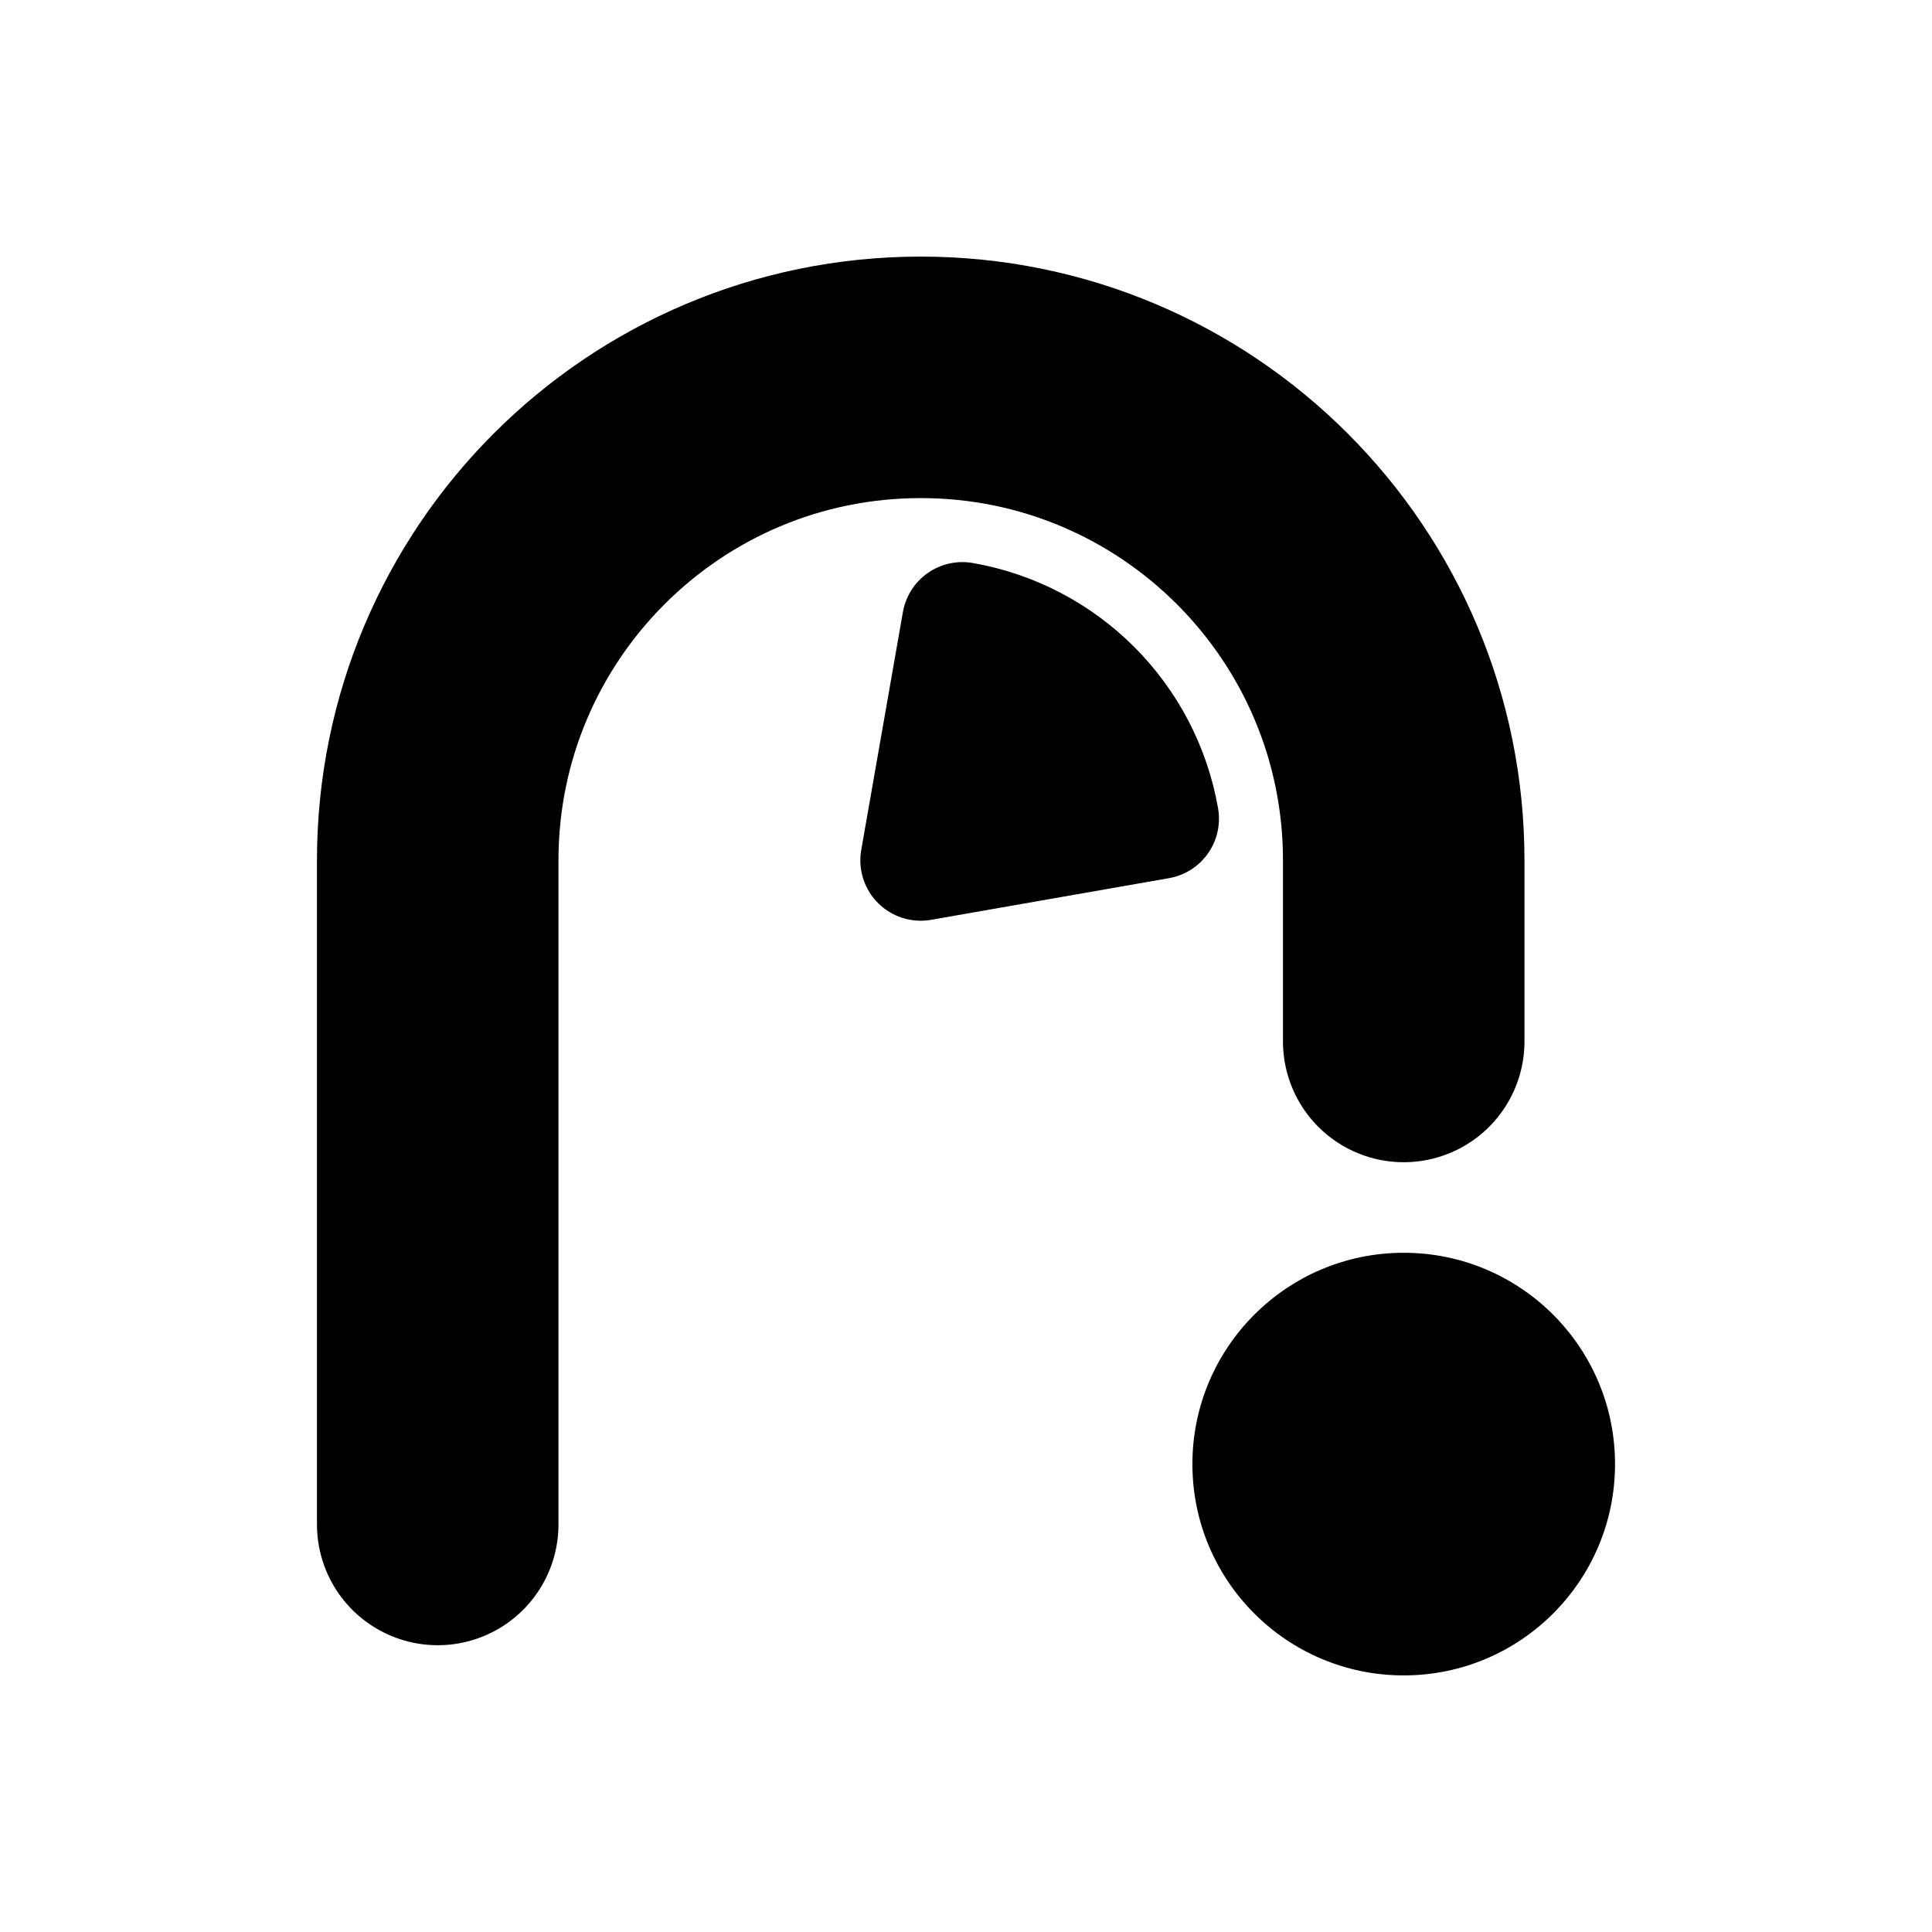
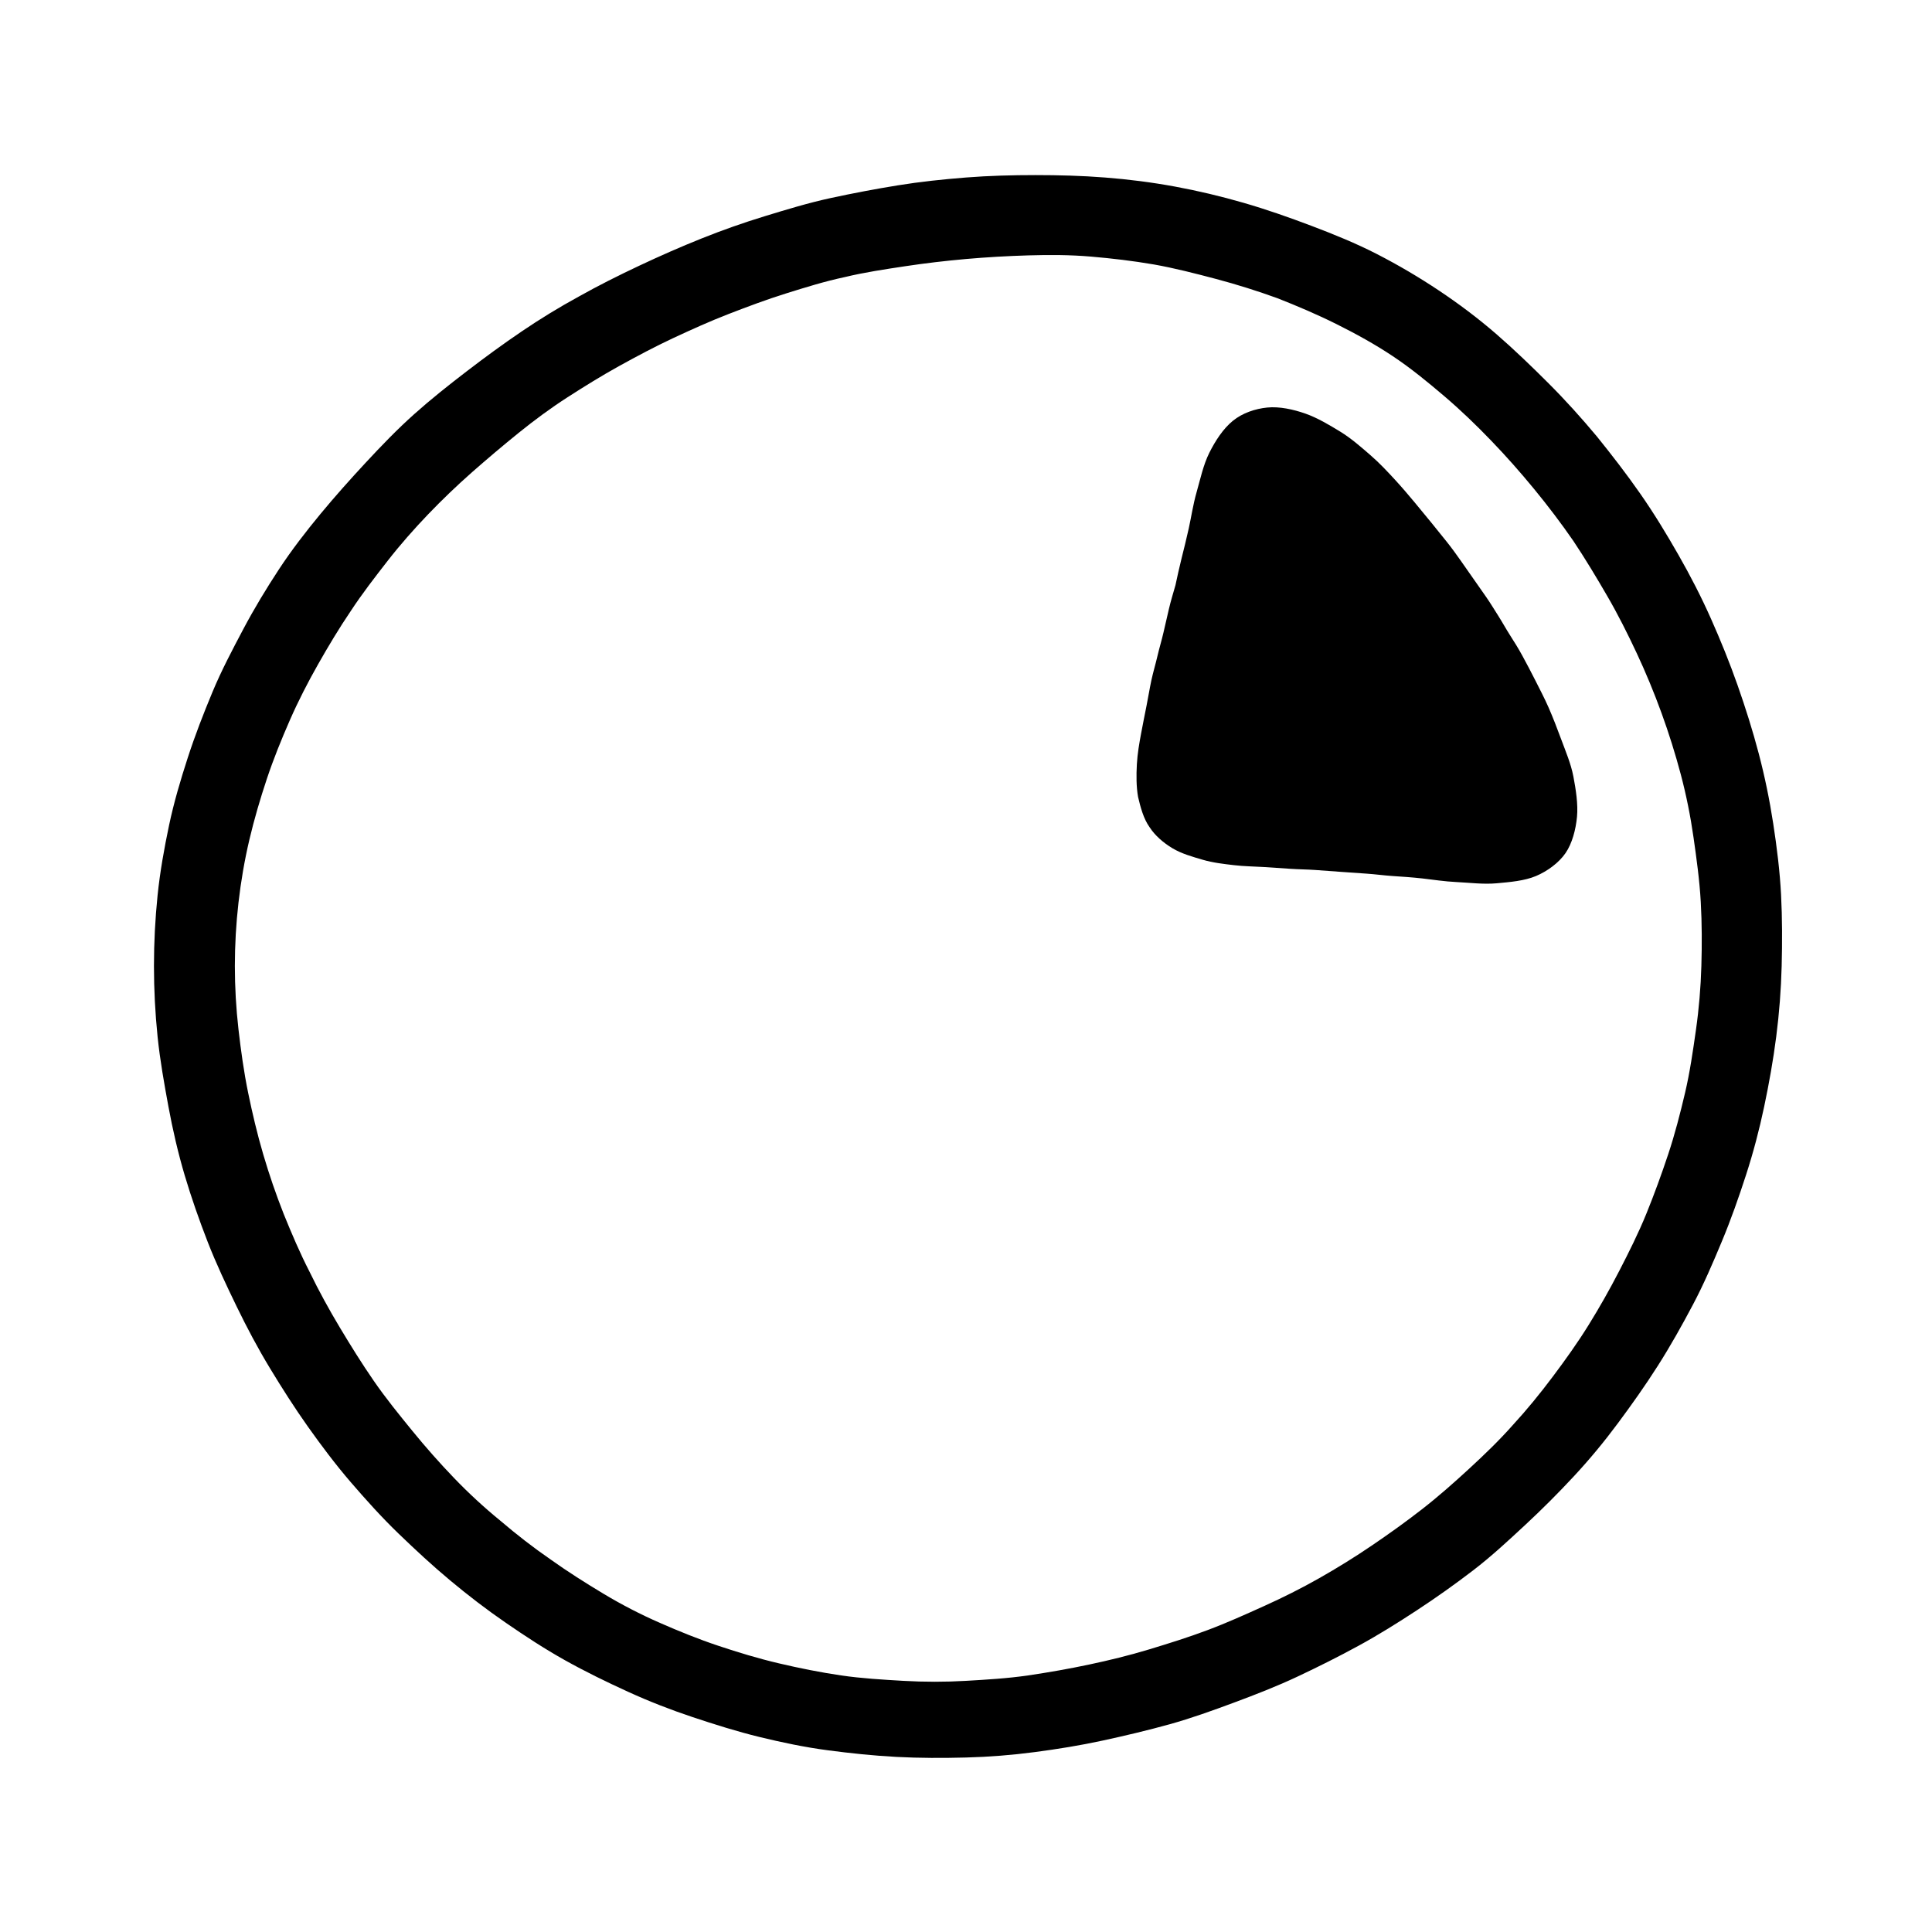
<svg xmlns="http://www.w3.org/2000/svg" viewBox="0 0 32 32" width="32" height="32" role="img" aria-label="Piece · Nomadigit">
-   <path d="M7.25 25.25V14.25a8 8 0 0 1 16 0v3" fill="none" stroke="currentColor" stroke-width="4" stroke-linecap="round" />
-   <circle cx="23.25" cy="24.25" r="3.5" fill="currentColor" />
-   <path d="M15.25 14.25L15.94 10.31A4 4 0 0 1 19.19 13.56Z" fill="currentColor" stroke="currentColor" stroke-width="2" stroke-linejoin="round" />
+   <path d="M29.51 16.0C29.5 16.39 29.47 16.78 29.42 17.17C29.37 17.56 29.3 17.95 29.22 18.33C29.14 18.71 29.04 19.09 28.92 19.46C28.8 19.83 28.67 20.2 28.52 20.56C28.37 20.92 28.22 21.27 28.04 21.61C27.86 21.95 27.67 22.29 27.46 22.62C27.25 22.95 27.03 23.26 26.8 23.57C26.57 23.88 26.33 24.17 26.07 24.45C25.81 24.73 25.54 25.0 25.26 25.26C24.98 25.52 24.7 25.78 24.4 26.01C24.1 26.24 23.79 26.46 23.47 26.67C23.15 26.88 22.83 27.08 22.5 27.26C22.17 27.44 21.83 27.61 21.49 27.77C21.15 27.93 20.79 28.07 20.44 28.2C20.09 28.33 19.73 28.46 19.37 28.56C19.01 28.66 18.63 28.75 18.26 28.83C17.89 28.91 17.52 28.97 17.14 29.02C16.76 29.07 16.38 29.1 16.0 29.11C15.62 29.12 15.23 29.12 14.85 29.1C14.47 29.08 14.09 29.04 13.71 28.99C13.33 28.94 12.95 28.86 12.58 28.77C12.21 28.68 11.83 28.56 11.47 28.44C11.11 28.32 10.75 28.18 10.4 28.02C10.05 27.86 9.7 27.69 9.36 27.5C9.02 27.31 8.7 27.1 8.38 26.88C8.06 26.66 7.76 26.43 7.46 26.18C7.16 25.93 6.88 25.67 6.6 25.4C6.32 25.13 6.06 24.84 5.81 24.55C5.56 24.26 5.32 23.94 5.1 23.63C4.88 23.32 4.67 22.99 4.47 22.66C4.27 22.33 4.09 21.99 3.92 21.64C3.75 21.29 3.58 20.93 3.44 20.57C3.3 20.21 3.17 19.84 3.06 19.47C2.95 19.1 2.86 18.71 2.79 18.33C2.72 17.95 2.65 17.56 2.61 17.17C2.57 16.78 2.55 16.39 2.55 16.0C2.55 15.61 2.57 15.22 2.61 14.83C2.65 14.44 2.72 14.05 2.8 13.67C2.88 13.29 2.99 12.92 3.11 12.55C3.23 12.18 3.37 11.82 3.52 11.46C3.67 11.1 3.85 10.76 4.03 10.42C4.21 10.08 4.41 9.75 4.62 9.43C4.83 9.11 5.07 8.8 5.31 8.51C5.55 8.22 5.8 7.94 6.06 7.66C6.32 7.38 6.58 7.11 6.86 6.86C7.14 6.61 7.43 6.38 7.73 6.15C8.03 5.92 8.33 5.7 8.64 5.49C8.95 5.28 9.26 5.09 9.59 4.91C9.91 4.73 10.25 4.56 10.59 4.4C10.93 4.24 11.27 4.09 11.62 3.95C11.97 3.81 12.31 3.69 12.67 3.58C13.03 3.47 13.39 3.36 13.76 3.28C14.13 3.2 14.5 3.13 14.87 3.07C15.24 3.01 15.62 2.97 16.0 2.94C16.38 2.91 16.77 2.9 17.15 2.9C17.53 2.9 17.92 2.91 18.3 2.94C18.69 2.97 19.08 3.02 19.46 3.09C19.84 3.16 20.22 3.25 20.6 3.36C20.98 3.47 21.35 3.6 21.72 3.74C22.09 3.88 22.46 4.03 22.81 4.21C23.16 4.39 23.5 4.59 23.83 4.81C24.16 5.03 24.48 5.27 24.78 5.53C25.08 5.79 25.37 6.07 25.65 6.35C25.93 6.63 26.2 6.93 26.45 7.23C26.7 7.54 26.94 7.85 27.17 8.18C27.4 8.51 27.6 8.84 27.8 9.19C28.0 9.54 28.18 9.89 28.34 10.25C28.5 10.61 28.65 10.98 28.78 11.35C28.91 11.72 29.03 12.1 29.13 12.48C29.23 12.86 29.31 13.25 29.37 13.64C29.43 14.03 29.48 14.43 29.5 14.82C29.52 15.21 29.52 15.61 29.51 16.0ZM28.17 14.94C28.15 14.58 28.1 14.22 28.05 13.87C28.0 13.52 27.93 13.17 27.84 12.83C27.75 12.49 27.64 12.14 27.52 11.81C27.4 11.48 27.26 11.14 27.11 10.82C26.96 10.5 26.8 10.18 26.62 9.87C26.44 9.56 26.26 9.26 26.06 8.96C25.86 8.67 25.64 8.38 25.41 8.1C25.18 7.82 24.95 7.56 24.7 7.3C24.45 7.04 24.19 6.79 23.92 6.56C23.65 6.33 23.37 6.1 23.07 5.9C22.77 5.7 22.46 5.53 22.14 5.37C21.82 5.21 21.49 5.07 21.16 4.94C20.83 4.82 20.48 4.71 20.14 4.62C19.8 4.53 19.45 4.44 19.11 4.38C18.76 4.32 18.42 4.28 18.07 4.25C17.72 4.22 17.38 4.22 17.03 4.23C16.69 4.24 16.34 4.26 16.0 4.29C15.66 4.32 15.32 4.36 14.99 4.41C14.66 4.46 14.32 4.51 13.99 4.59C13.66 4.66 13.34 4.76 13.02 4.86C12.7 4.96 12.38 5.08 12.07 5.2C11.76 5.32 11.45 5.46 11.15 5.6C10.85 5.74 10.55 5.9 10.26 6.06C9.97 6.22 9.68 6.4 9.4 6.58C9.12 6.76 8.85 6.96 8.59 7.17C8.33 7.38 8.07 7.6 7.82 7.82C7.57 8.04 7.32 8.28 7.09 8.52C6.86 8.76 6.63 9.02 6.42 9.29C6.21 9.56 6.0 9.83 5.81 10.12C5.62 10.4 5.44 10.7 5.27 11.0C5.1 11.3 4.94 11.61 4.8 11.93C4.66 12.25 4.53 12.57 4.42 12.9C4.31 13.23 4.21 13.57 4.13 13.91C4.05 14.25 3.99 14.6 3.95 14.95C3.91 15.3 3.89 15.65 3.89 16.0C3.89 16.35 3.91 16.7 3.95 17.05C3.99 17.4 4.04 17.76 4.11 18.1C4.18 18.44 4.26 18.78 4.36 19.12C4.46 19.46 4.57 19.78 4.7 20.11C4.83 20.43 4.97 20.76 5.13 21.07C5.28 21.38 5.45 21.69 5.63 21.99C5.81 22.29 5.99 22.58 6.19 22.87C6.39 23.16 6.61 23.43 6.83 23.7C7.05 23.97 7.28 24.23 7.52 24.48C7.76 24.73 8.02 24.97 8.29 25.19C8.56 25.42 8.83 25.63 9.12 25.83C9.4 26.03 9.7 26.22 10.0 26.4C10.3 26.58 10.61 26.74 10.93 26.88C11.25 27.02 11.57 27.15 11.9 27.26C12.23 27.37 12.56 27.47 12.9 27.55C13.24 27.63 13.59 27.7 13.93 27.75C14.27 27.8 14.62 27.82 14.96 27.84C15.31 27.86 15.66 27.86 16.0 27.84C16.34 27.82 16.69 27.8 17.03 27.75C17.37 27.7 17.71 27.64 18.04 27.57C18.37 27.5 18.7 27.42 19.03 27.32C19.36 27.22 19.68 27.12 20.0 27.0C20.32 26.88 20.63 26.74 20.94 26.6C21.25 26.46 21.55 26.31 21.85 26.14C22.15 25.97 22.44 25.79 22.72 25.6C23.0 25.41 23.28 25.21 23.55 25.0C23.82 24.79 24.08 24.56 24.33 24.33C24.58 24.1 24.83 23.86 25.06 23.6C25.29 23.35 25.51 23.08 25.72 22.8C25.93 22.52 26.13 22.24 26.31 21.95C26.49 21.66 26.66 21.36 26.82 21.05C26.98 20.74 27.14 20.42 27.27 20.1C27.4 19.78 27.52 19.45 27.63 19.12C27.74 18.79 27.83 18.44 27.91 18.1C27.99 17.76 28.04 17.41 28.09 17.06C28.14 16.71 28.17 16.35 28.18 16.0C28.19 15.65 28.19 15.3 28.17 14.94Z" fill="currentColor" fill-rule="evenodd" />
+   <path d="M25.43 11.27C25.5 11.41 25.58 11.56 25.65 11.72C25.72 11.88 25.79 12.06 25.86 12.25C25.93 12.44 26.02 12.65 26.06 12.86C26.1 13.07 26.14 13.32 26.12 13.53C26.1 13.74 26.04 13.97 25.93 14.13C25.82 14.29 25.63 14.43 25.44 14.51C25.25 14.59 25.01 14.61 24.79 14.63C24.57 14.65 24.34 14.62 24.13 14.61C23.92 14.6 23.74 14.57 23.56 14.55C23.38 14.53 23.22 14.52 23.07 14.51C22.92 14.5 22.78 14.48 22.63 14.47C22.48 14.46 22.34 14.45 22.2 14.44C22.06 14.43 21.93 14.42 21.79 14.41C21.65 14.4 21.52 14.4 21.37 14.39C21.22 14.38 21.08 14.37 20.92 14.36C20.76 14.35 20.61 14.35 20.44 14.33C20.27 14.31 20.09 14.29 19.92 14.24C19.75 14.19 19.57 14.14 19.42 14.05C19.27 13.96 19.13 13.84 19.04 13.7C18.94 13.56 18.89 13.37 18.85 13.2C18.82 13.03 18.82 12.84 18.83 12.66C18.84 12.48 18.87 12.31 18.9 12.15C18.93 11.99 18.96 11.84 18.99 11.69C19.02 11.54 19.04 11.41 19.07 11.27C19.1 11.13 19.14 11.0 19.17 10.87C19.2 10.74 19.24 10.61 19.27 10.48C19.3 10.35 19.33 10.22 19.36 10.09C19.39 9.96 19.43 9.83 19.47 9.69C19.5 9.55 19.53 9.41 19.57 9.25C19.61 9.09 19.65 8.93 19.69 8.75C19.73 8.57 19.76 8.36 19.82 8.15C19.88 7.94 19.93 7.7 20.03 7.5C20.13 7.3 20.26 7.1 20.42 6.97C20.58 6.84 20.79 6.77 20.99 6.75C21.19 6.73 21.42 6.78 21.62 6.85C21.82 6.92 22.02 7.04 22.2 7.15C22.38 7.26 22.55 7.41 22.7 7.54C22.85 7.67 22.98 7.81 23.1 7.94C23.22 8.07 23.33 8.2 23.43 8.32C23.53 8.44 23.62 8.55 23.71 8.66C23.8 8.77 23.88 8.87 23.96 8.97C24.04 9.07 24.12 9.18 24.19 9.28C24.26 9.38 24.33 9.48 24.4 9.58C24.47 9.68 24.54 9.78 24.61 9.88C24.68 9.98 24.74 10.08 24.81 10.19C24.88 10.3 24.94 10.41 25.01 10.52C25.08 10.63 25.15 10.74 25.22 10.87C25.29 11.0 25.36 11.13 25.43 11.27Z" fill="currentColor" />
</svg>
